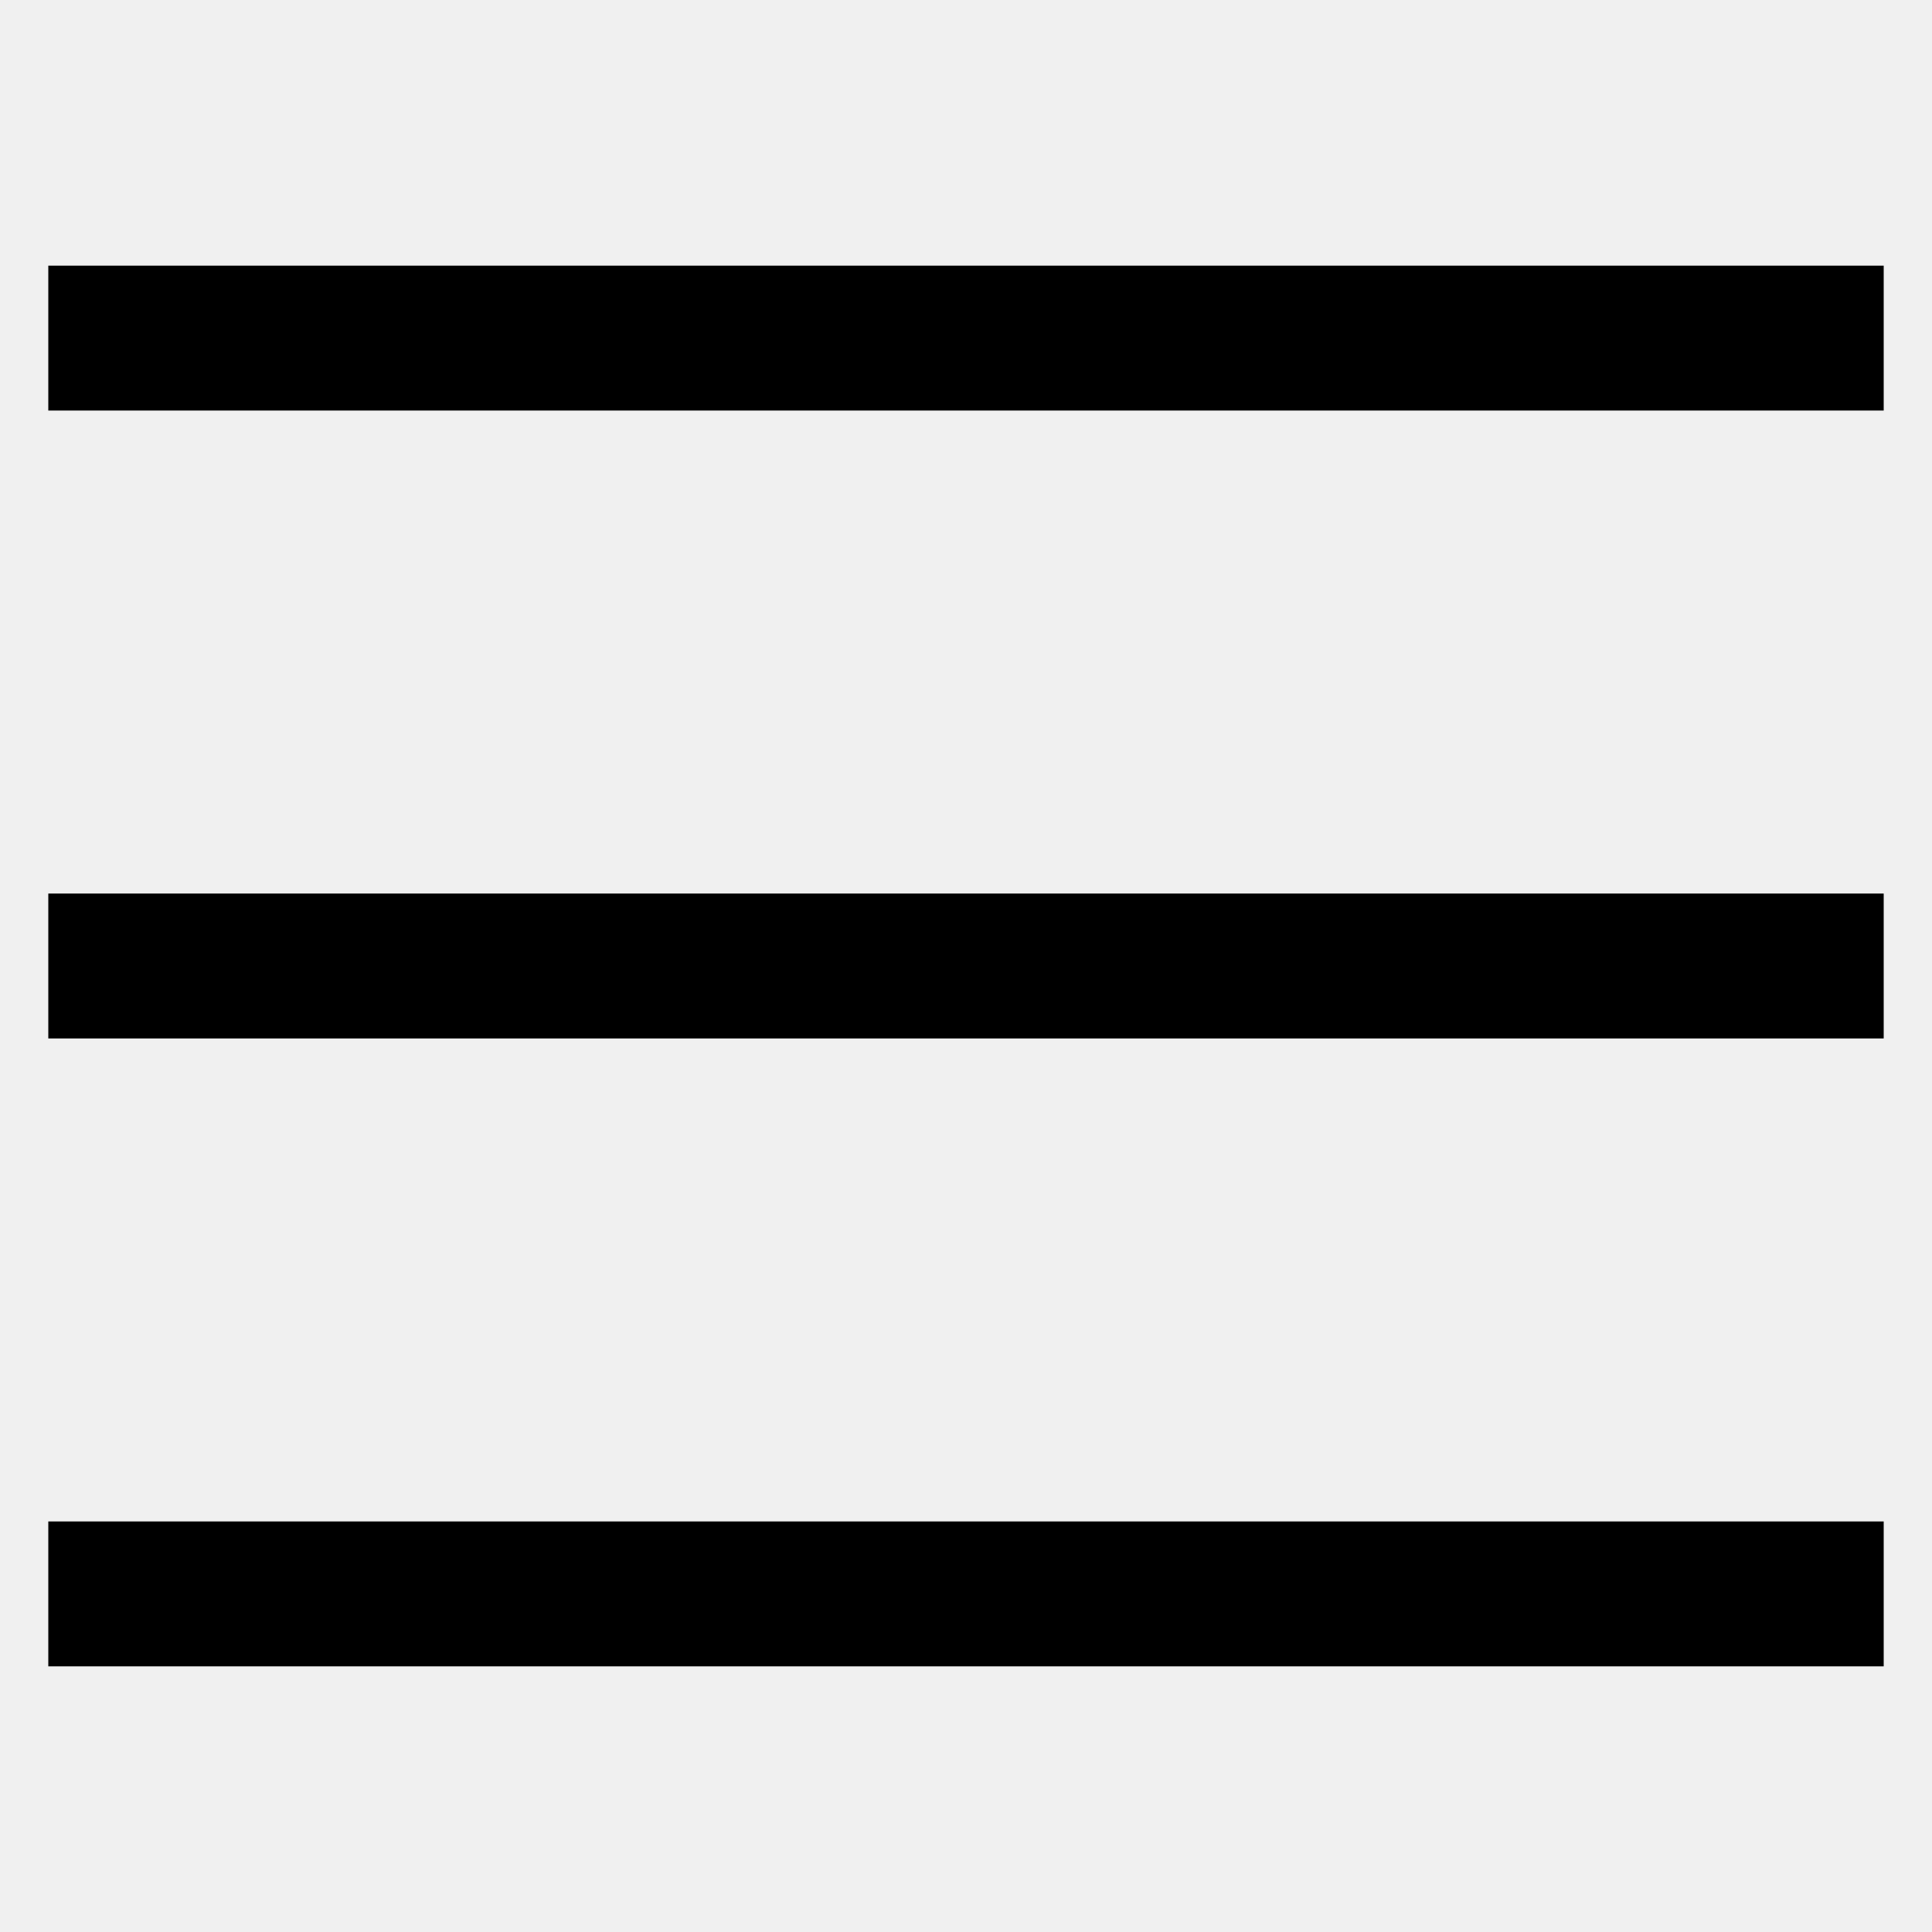
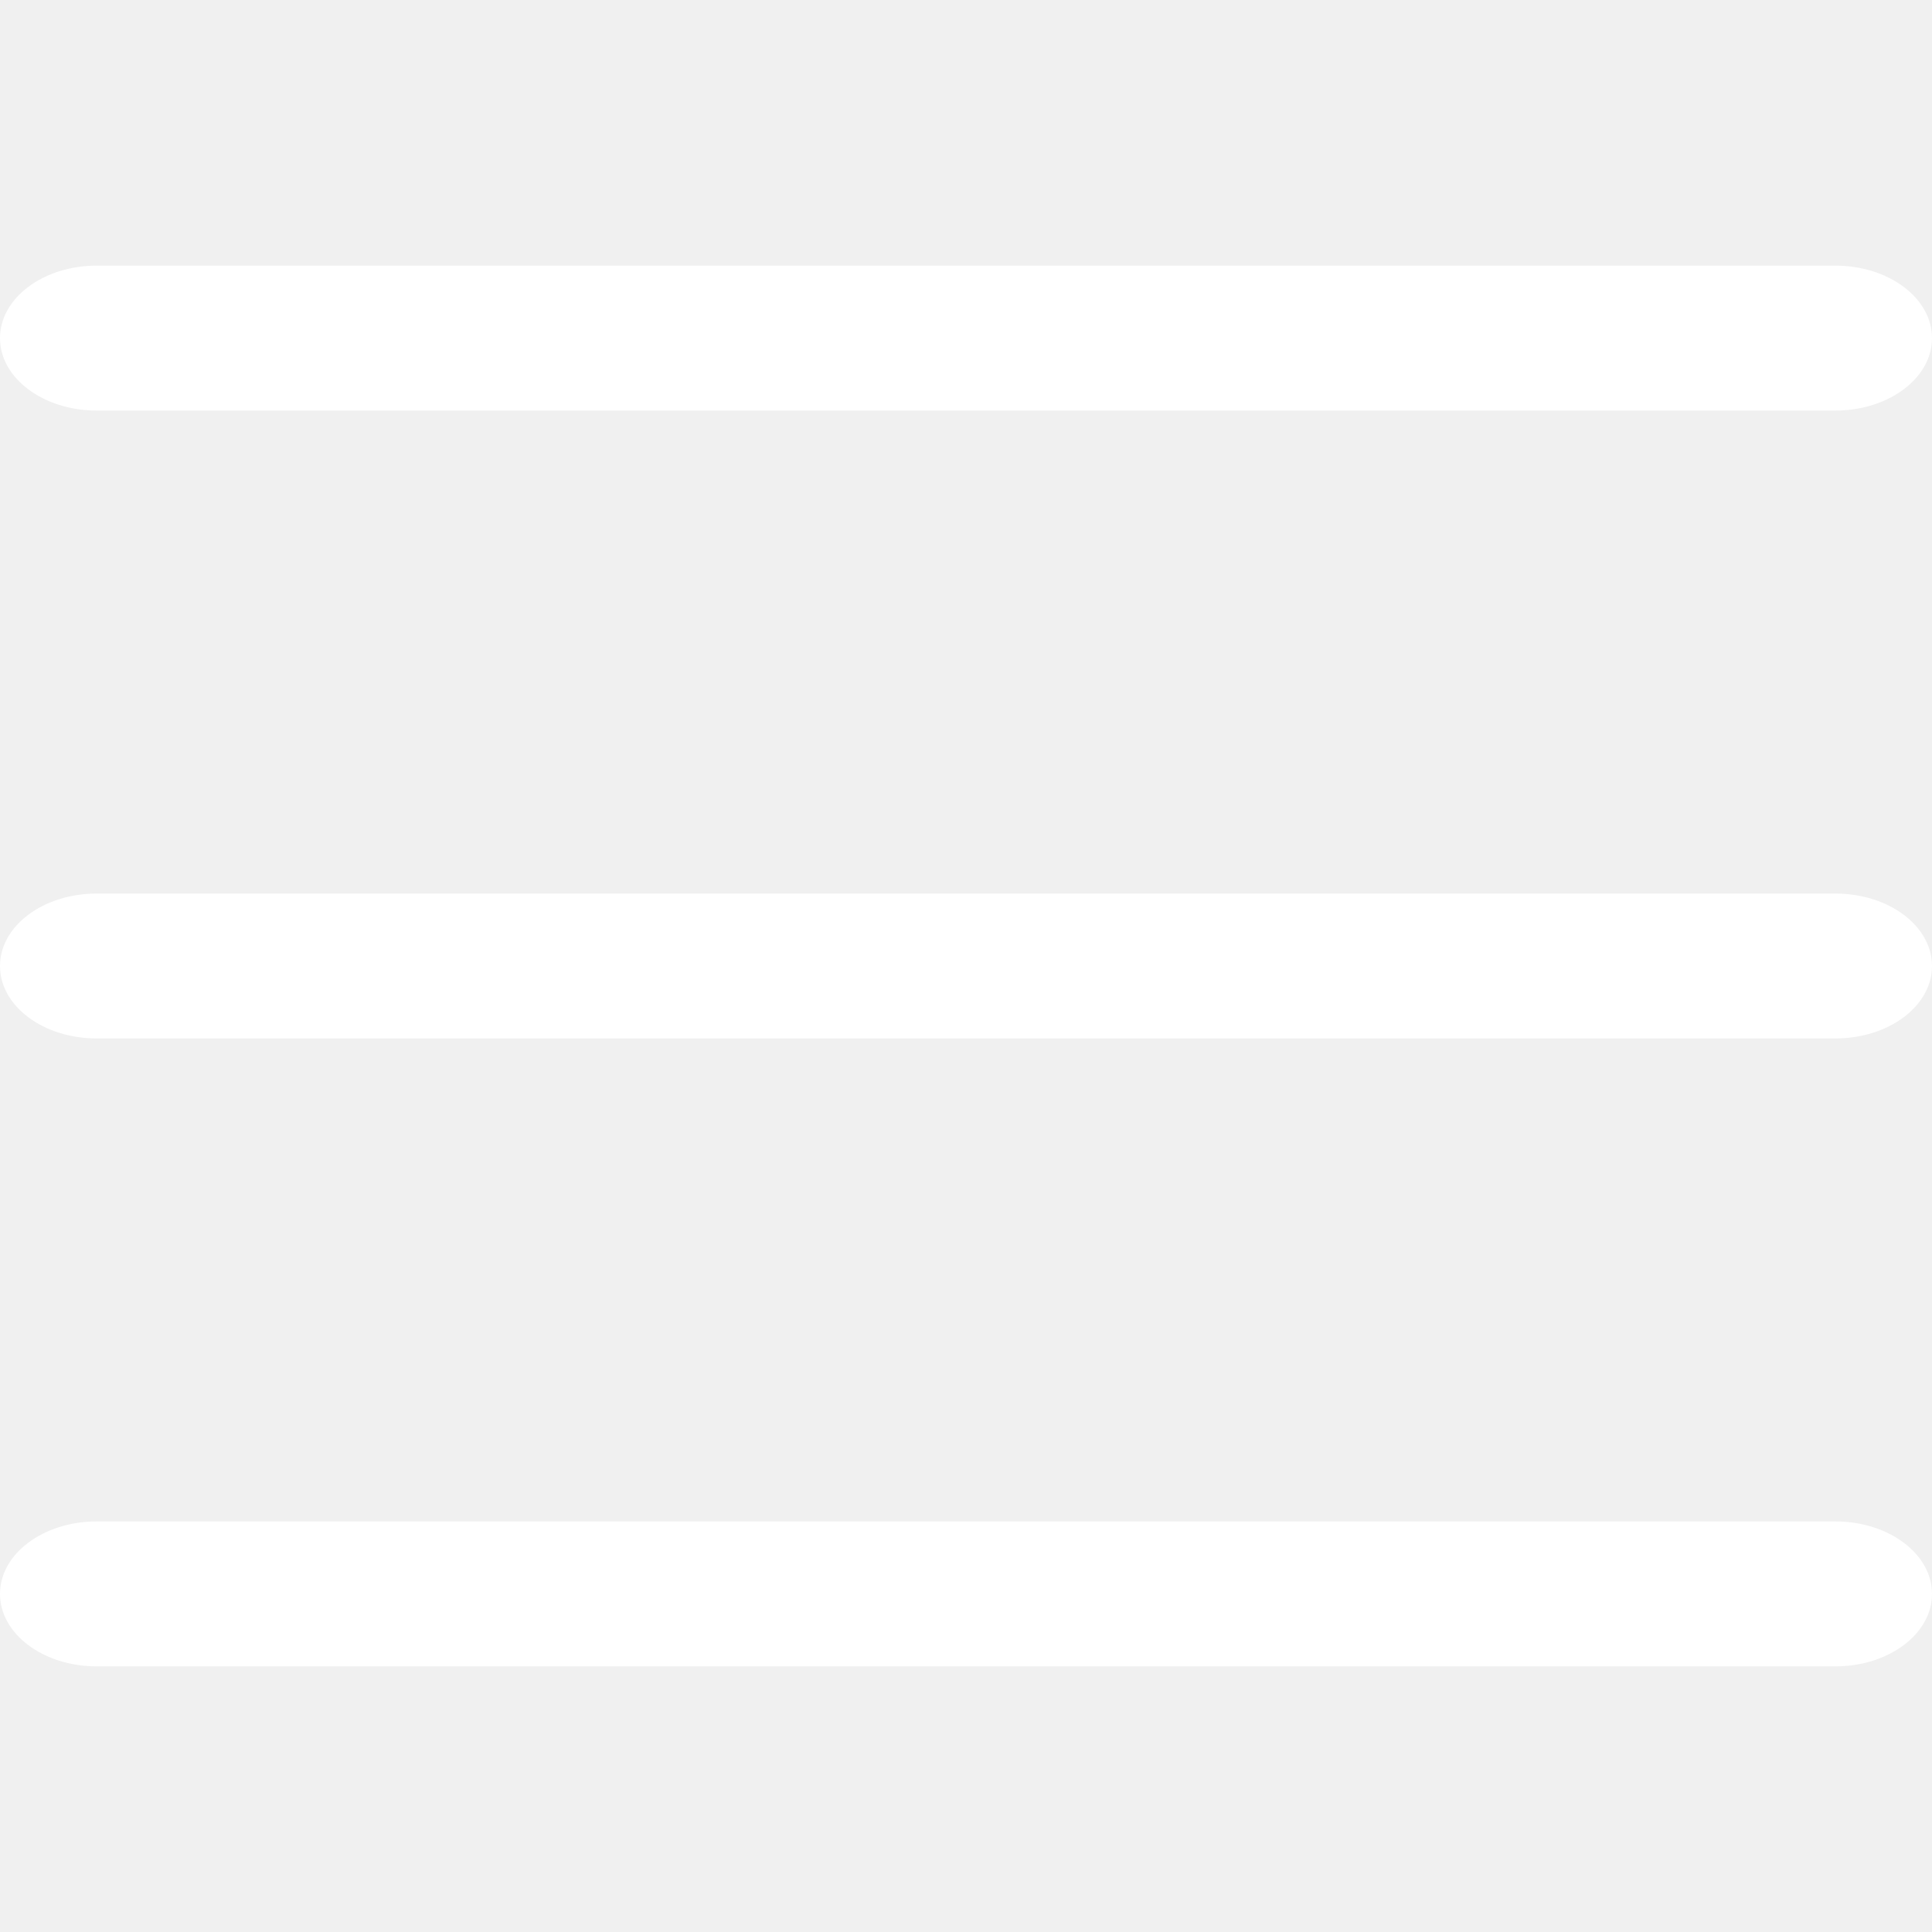
- <svg xmlns="http://www.w3.org/2000/svg" width="20" height="20" viewBox="0 0 20 20" fill="inherit">
-   <rect x="0.5" y="2.75" width="19" height="1.5" fill="inherit" />
-   <rect x="0.5" y="9.25" width="19" height="1.5" fill="inherit" />
-   <rect x="0.5" y="15.75" width="19" height="1.5" fill="inherit" />
+ <svg xmlns="http://www.w3.org/2000/svg" width="20" height="20" viewBox="0 0 20 20" fill="none">
+   <rect y="2.75" width="20" height="1.5" rx="1" fill="white" />
+   <rect y="9.25" width="20" height="1.5" rx="1" fill="white" />
+   <rect y="15.75" width="20" height="1.5" rx="1" fill="white" />
</svg>
